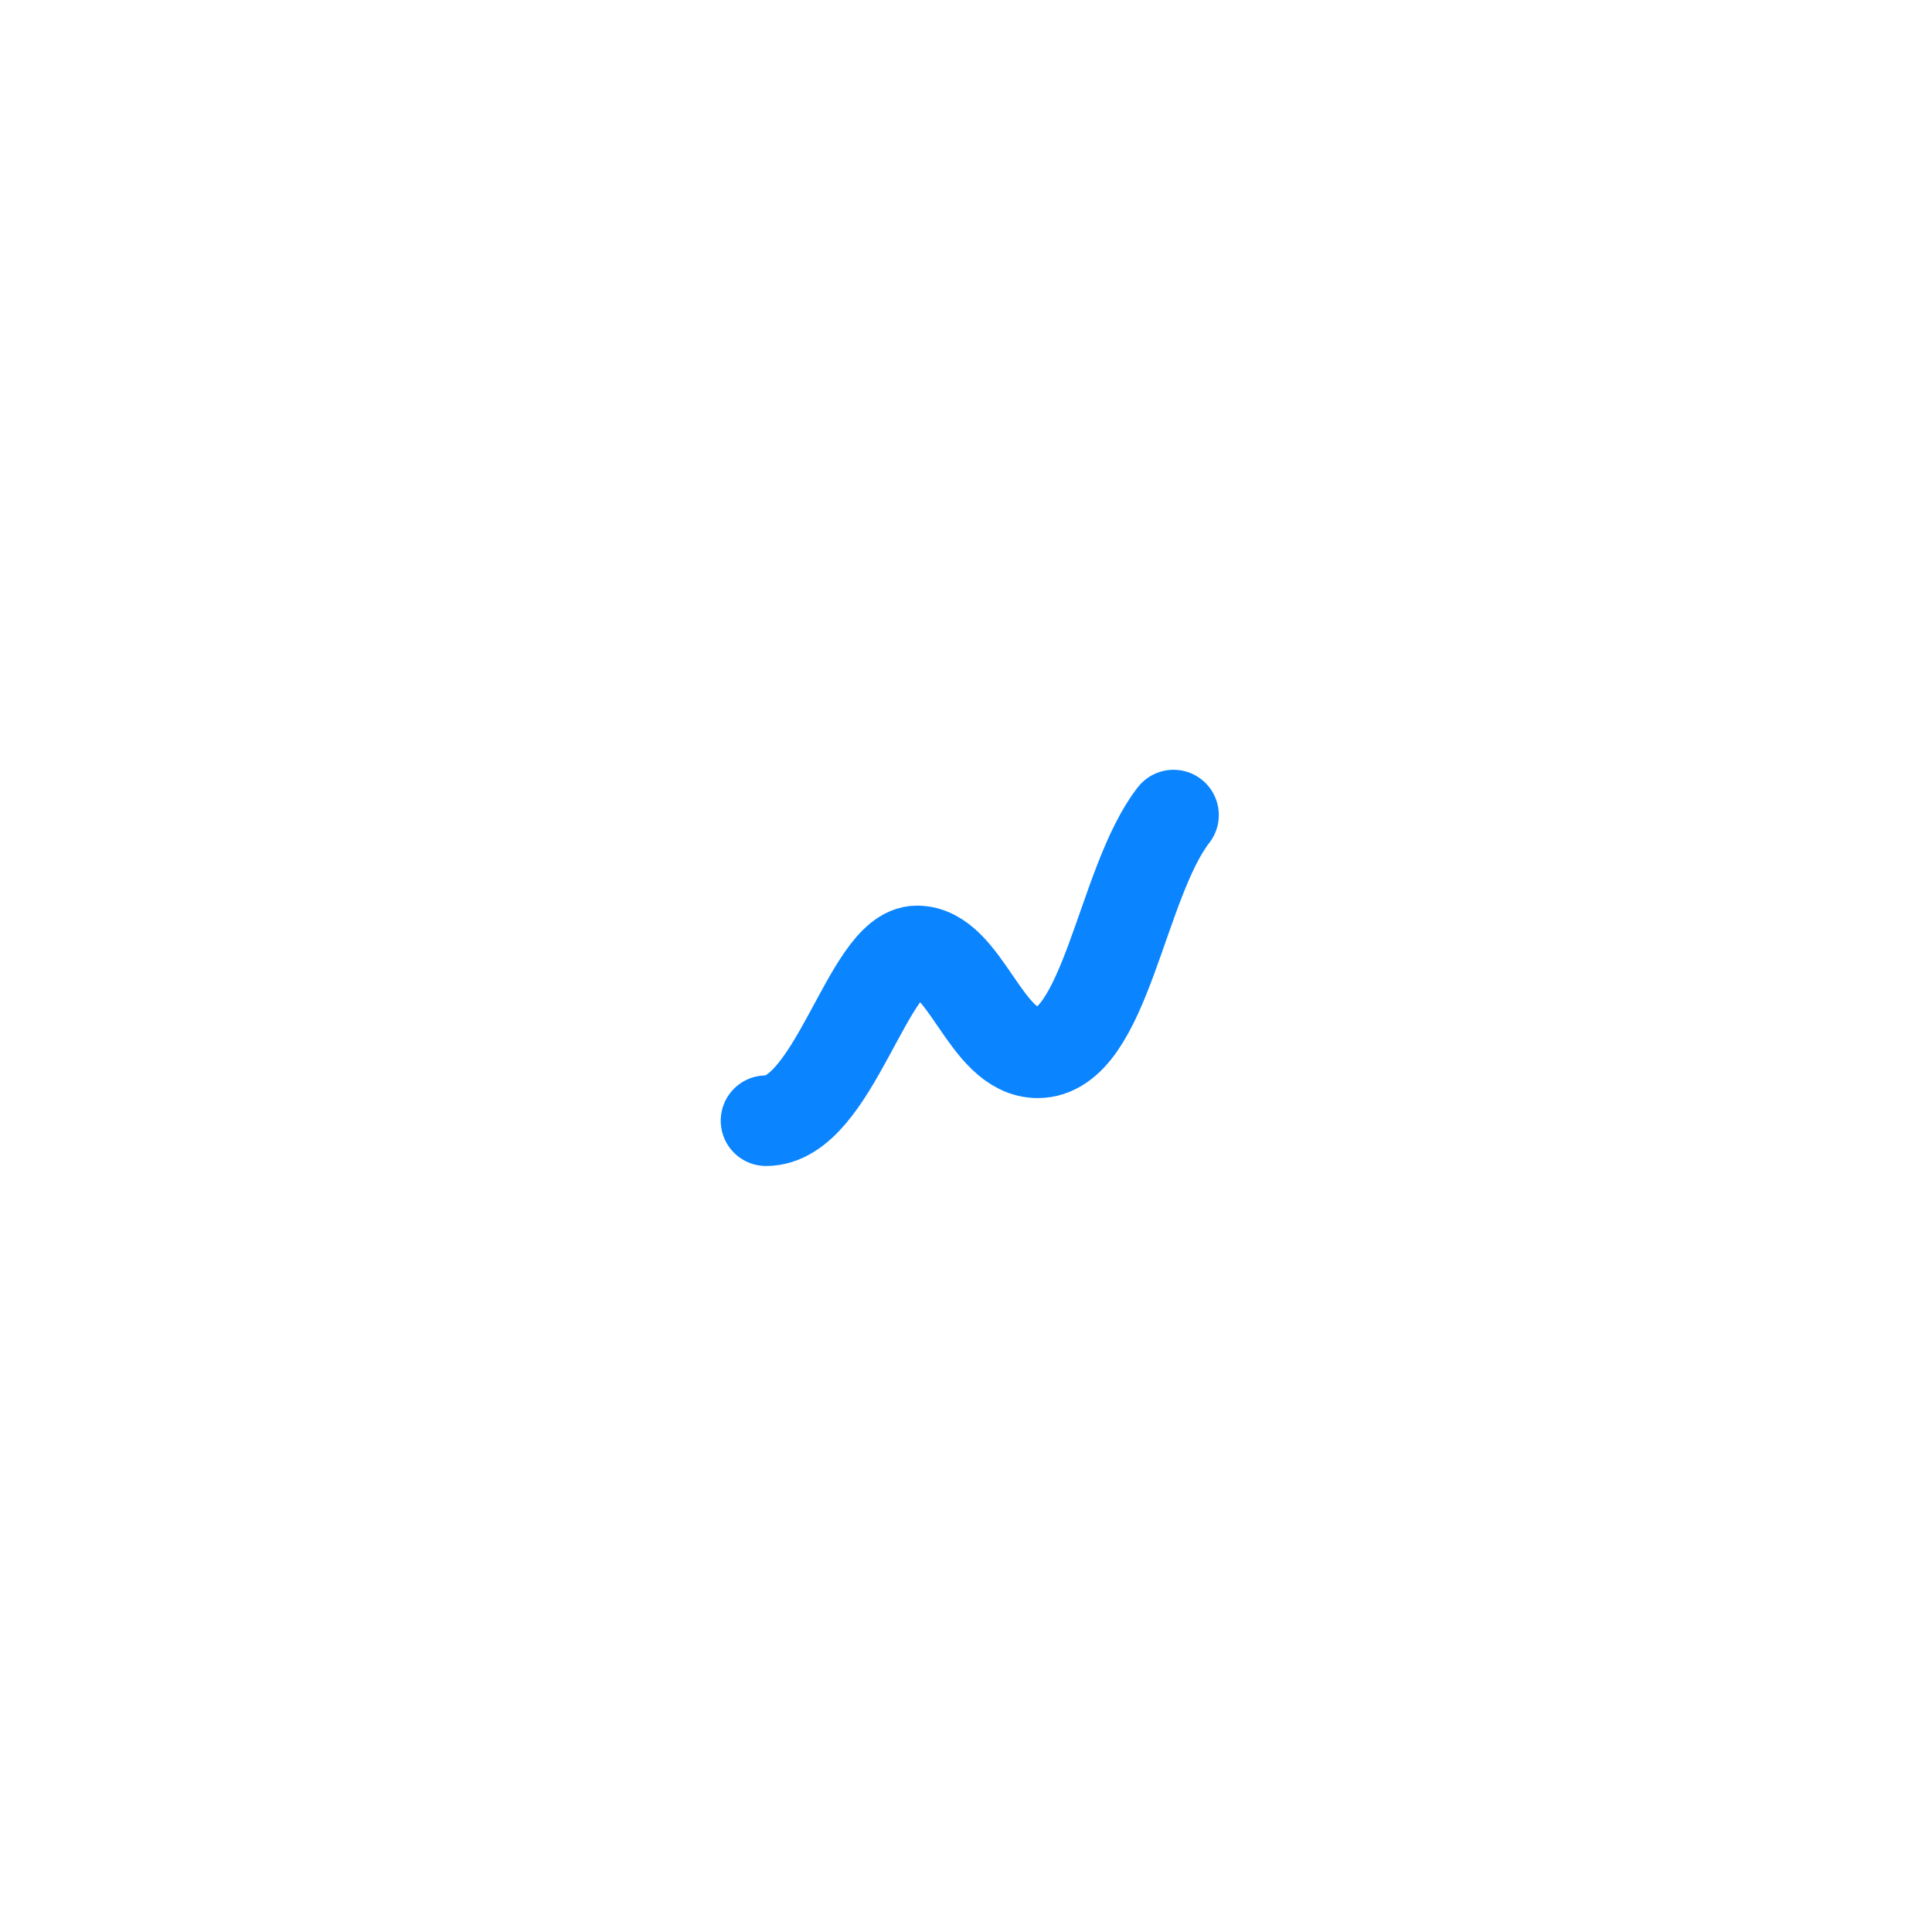
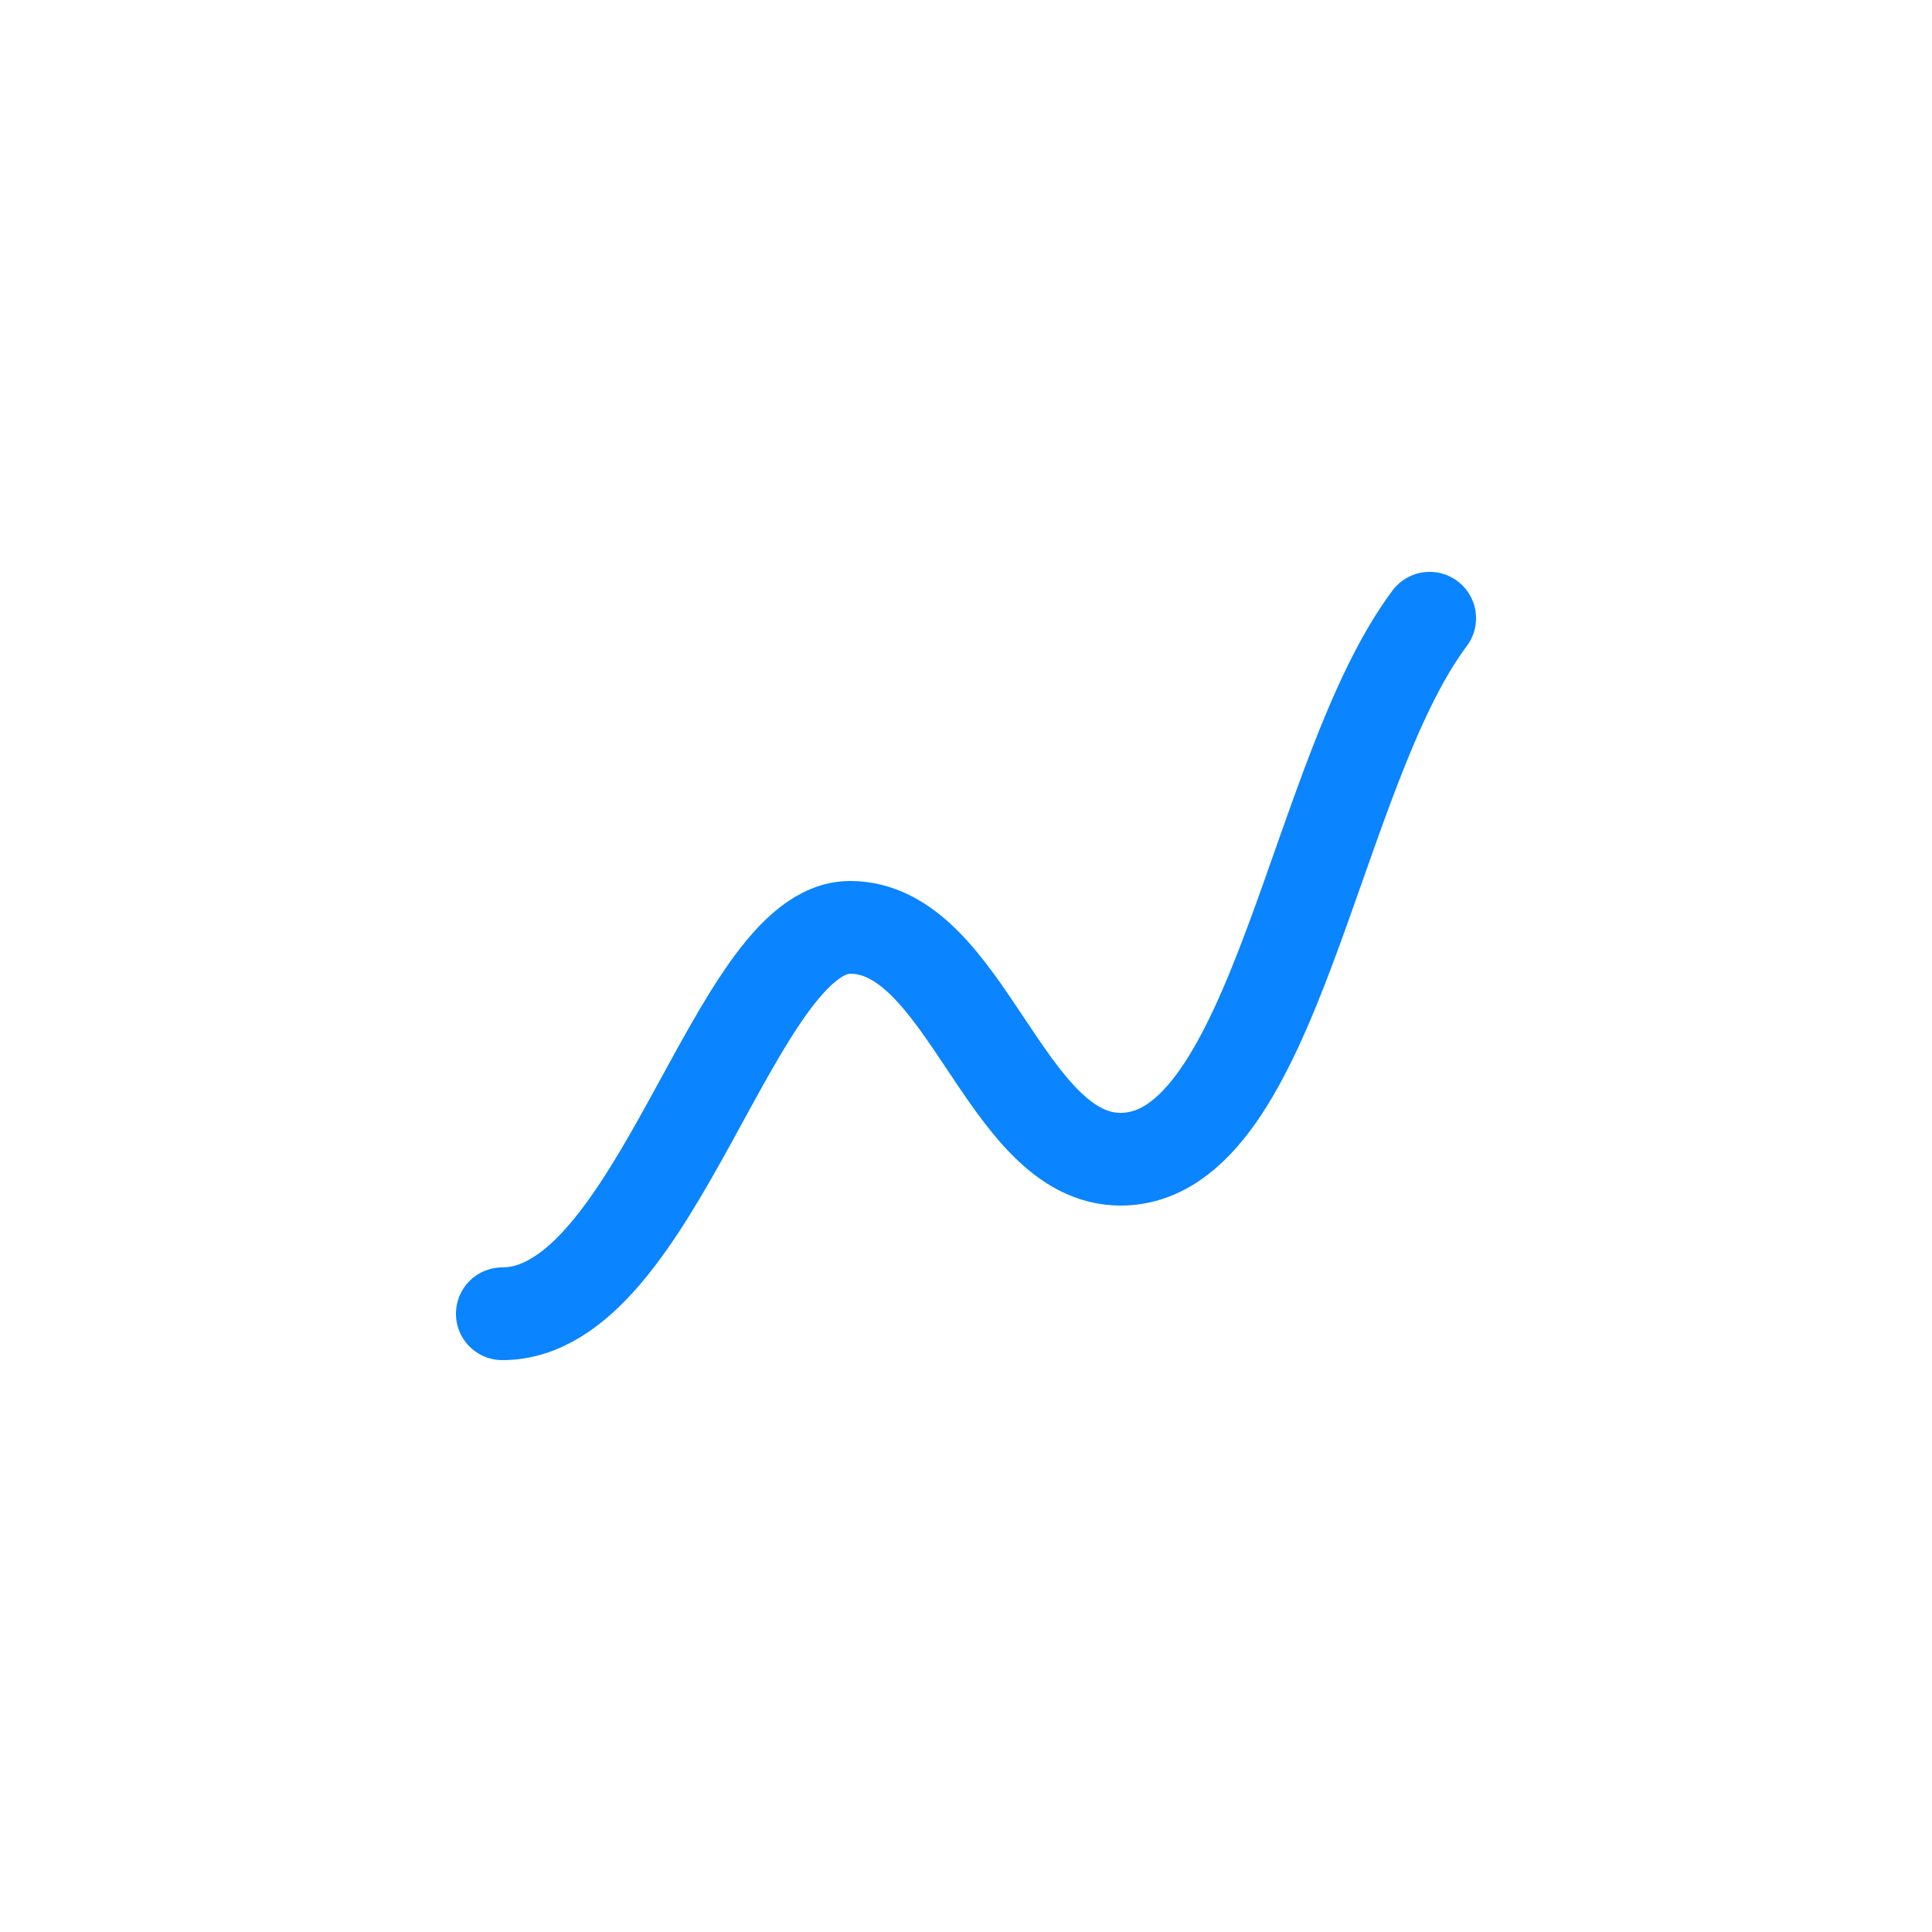
- <svg xmlns="http://www.w3.org/2000/svg" viewBox="0 0 512 512" width="512" height="512">
-   <path d="M203 297            C221 297, 230 252, 243 252            C256 252, 261 279, 275 279            C293 279, 297 234, 311 216" fill="none" stroke="#0A84FF" stroke-width="24" stroke-linecap="round" stroke-linejoin="round" />
+ <svg xmlns="http://www.w3.org/2000/svg" viewBox="0 0 500 500" width="800" height="800" overflow="hidden">
+   <path d="M130 340            C170 340, 190 240, 220 240            C250 240, 260 300, 290 300            C330 300, 340 200, 370 160" fill="none" stroke="#0A84FF" stroke-width="24" stroke-linecap="round" stroke-linejoin="round" />
</svg>
